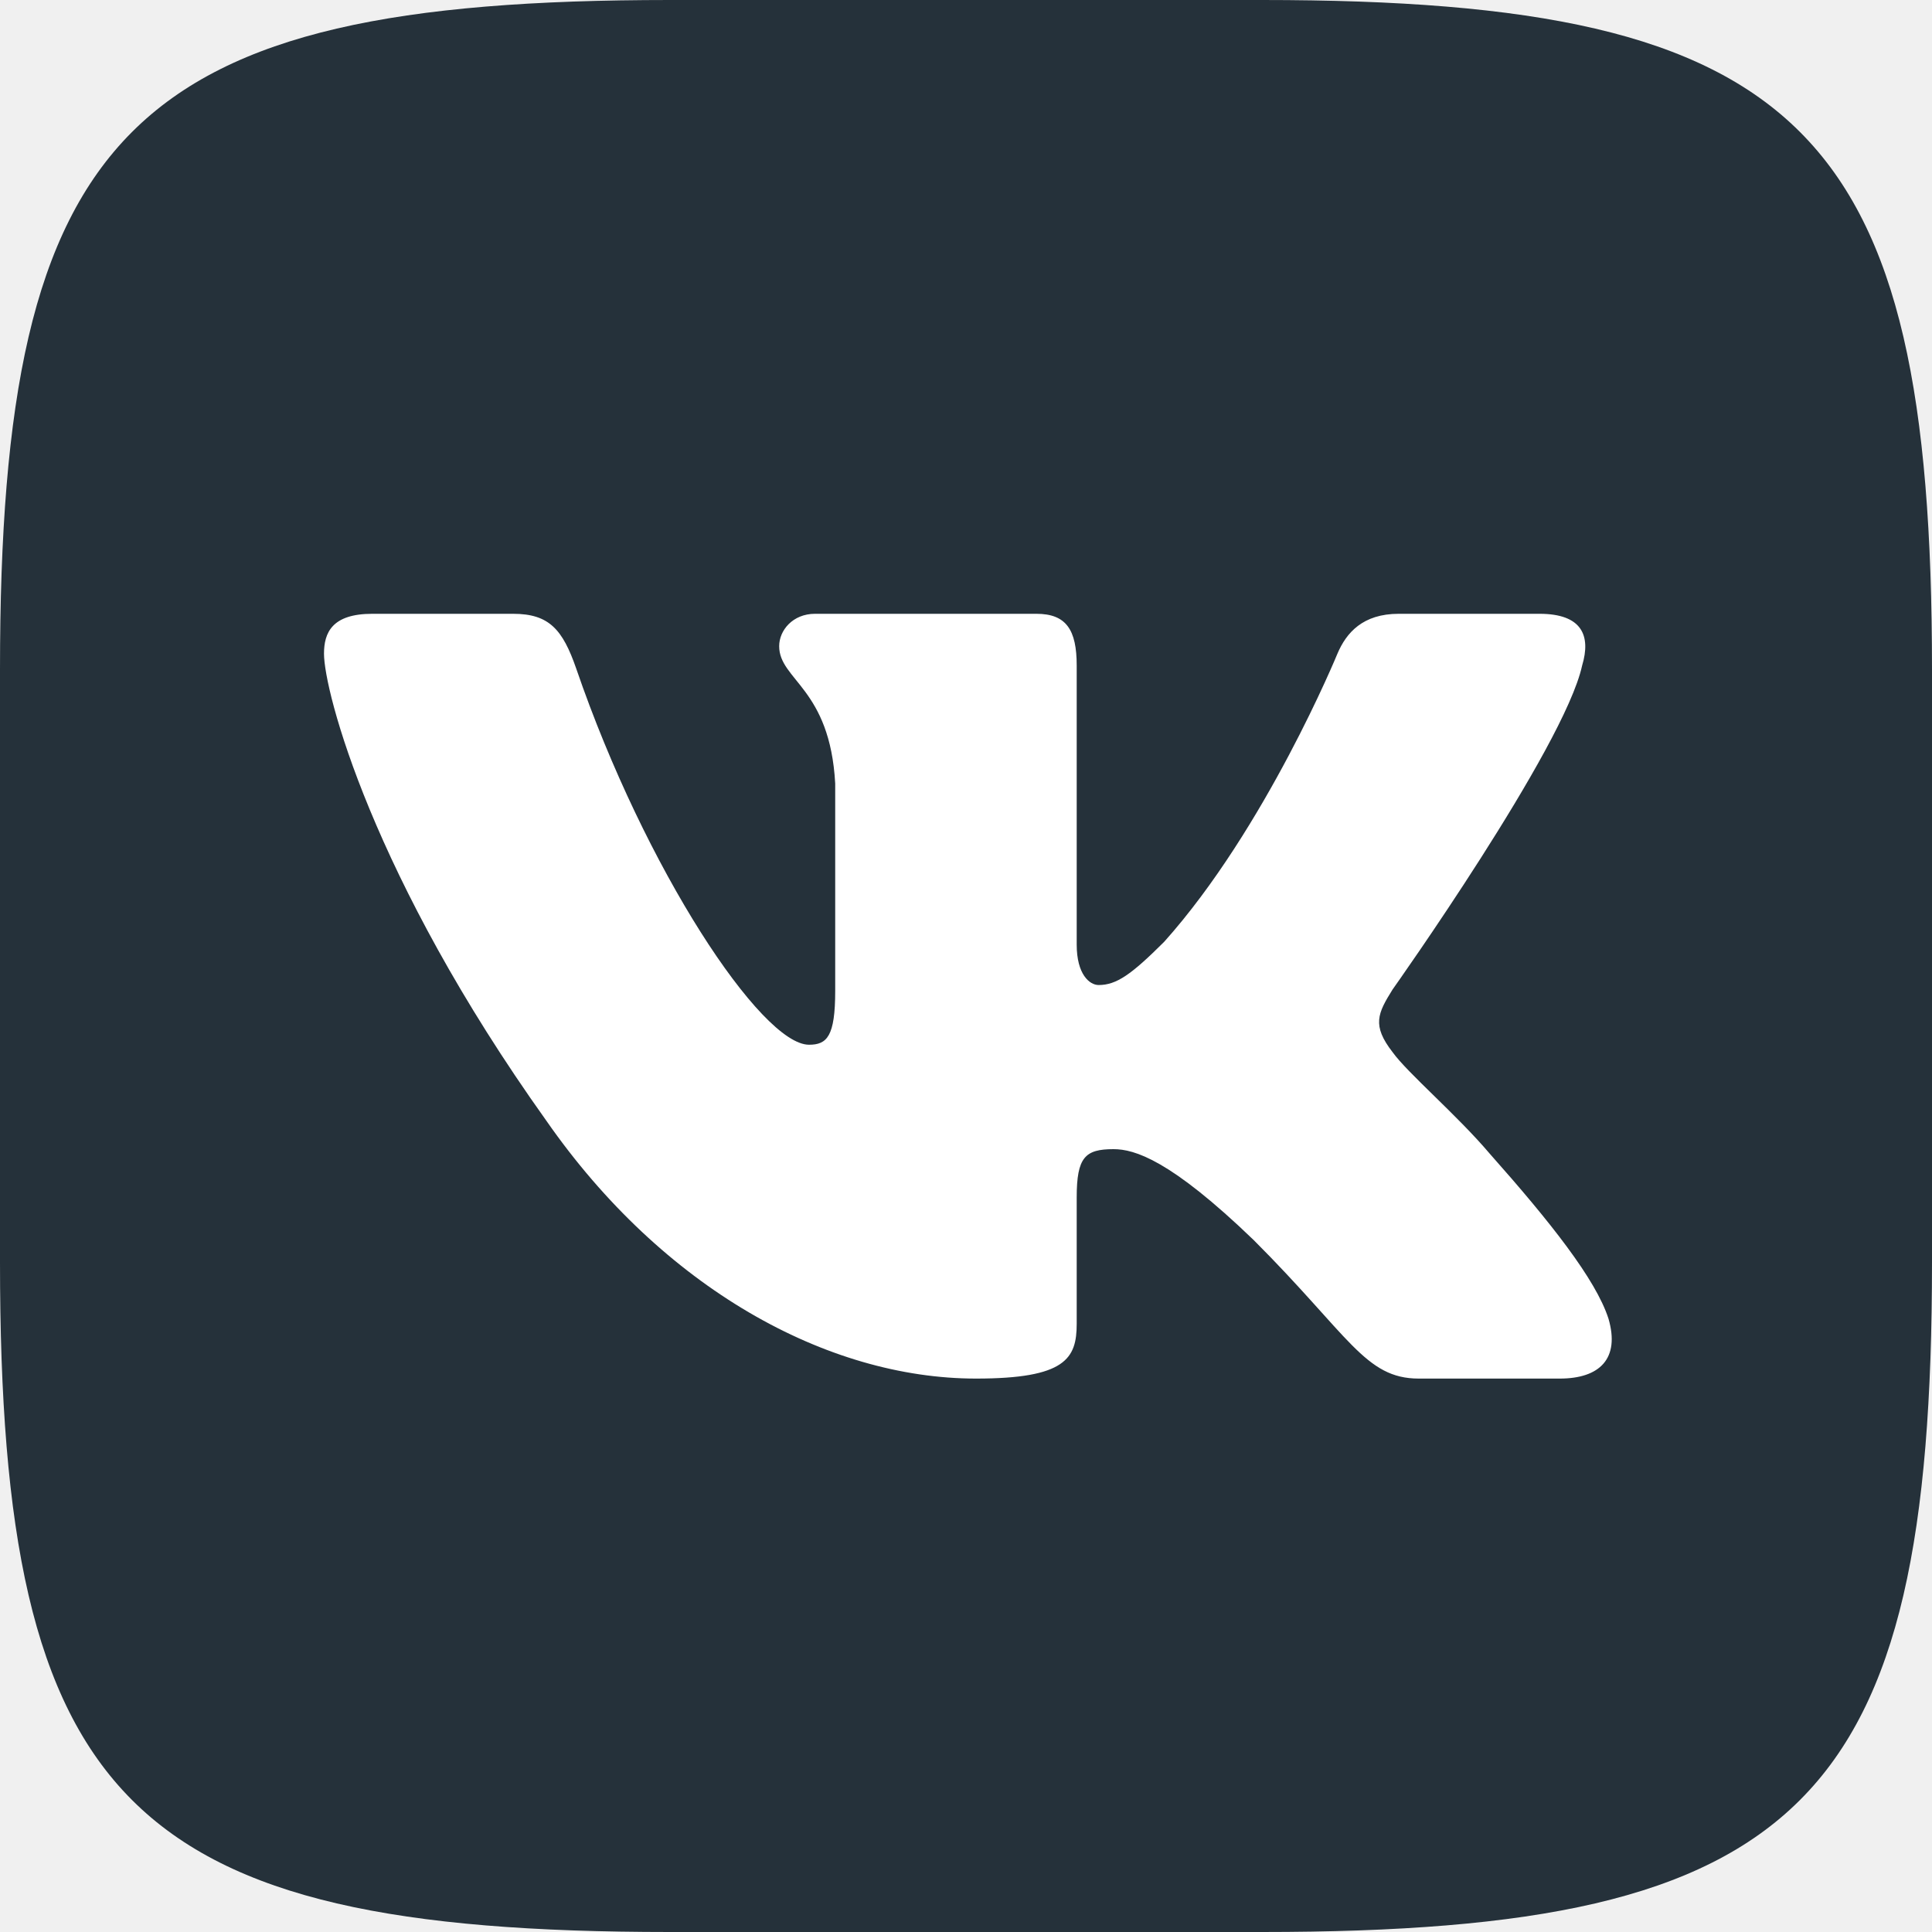
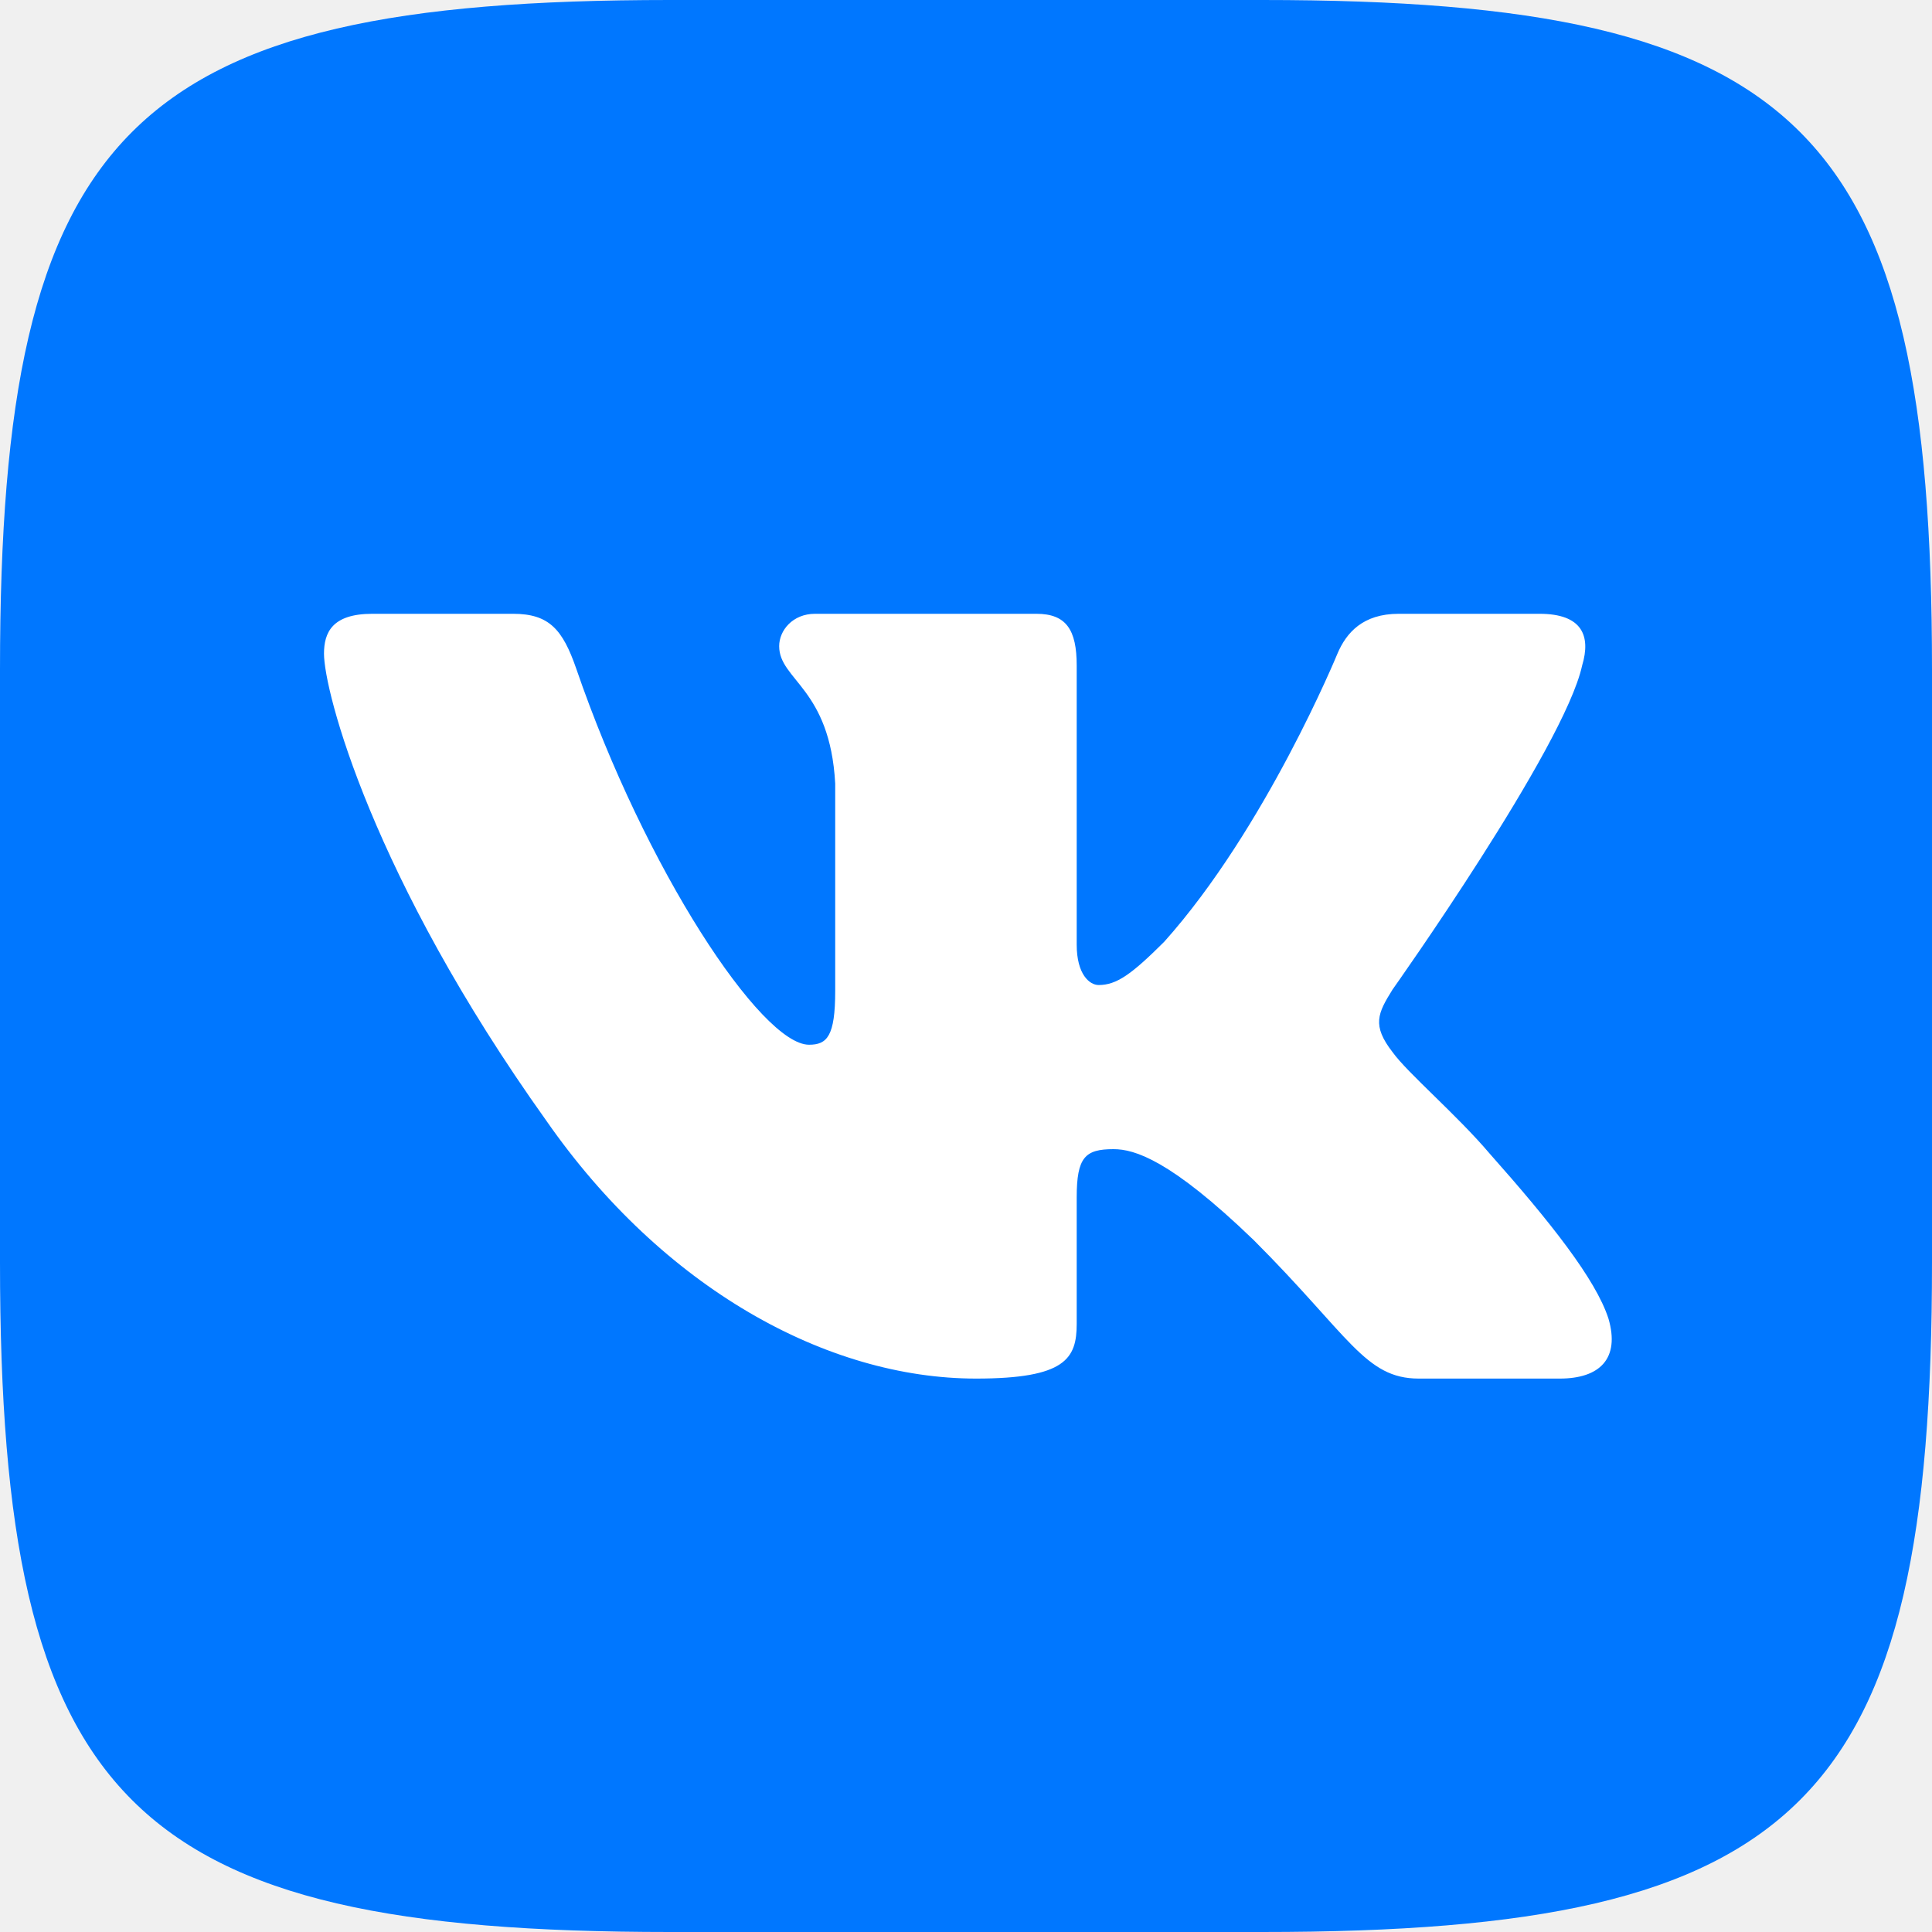
<svg xmlns="http://www.w3.org/2000/svg" width="20" height="20" viewBox="0 0 20 20" fill="none">
-   <path fill-rule="evenodd" clip-rule="evenodd" d="M6.933 0H13.067C18.667 0 20 1.333 20 6.933V13.067C20 18.667 18.667 20 13.067 20H6.933C1.333 20 0 18.667 0 13.067V6.933C0 1.333 1.333 0 6.933 0Z" fill="#25313A" />
+   <path fill-rule="evenodd" clip-rule="evenodd" d="M6.933 0H13.067C18.667 0 20 1.333 20 6.933V13.067C20 18.667 18.667 20 13.067 20H6.933C1.333 20 0 18.667 0 13.067V6.933C0 1.333 1.333 0 6.933 0Z" fill="#0077FF" />
  <path fill-rule="evenodd" clip-rule="evenodd" d="M16.378 6.89C16.471 6.581 16.378 6.354 15.937 6.354H14.479C14.108 6.354 13.937 6.55 13.845 6.767C13.845 6.767 13.103 8.574 12.052 9.749C11.712 10.088 11.558 10.197 11.373 10.197C11.28 10.197 11.146 10.088 11.146 9.779V6.89C11.146 6.52 11.038 6.354 10.729 6.354H8.437C8.206 6.354 8.066 6.526 8.066 6.689C8.066 7.041 8.592 7.122 8.646 8.111V10.258C8.646 10.729 8.561 10.815 8.375 10.815C7.881 10.815 6.678 8.999 5.965 6.921C5.825 6.517 5.685 6.354 5.312 6.354H3.854C3.437 6.354 3.354 6.55 3.354 6.767C3.354 7.153 3.848 9.069 5.656 11.602C6.861 13.333 8.559 14.271 10.104 14.271C11.031 14.271 11.146 14.063 11.146 13.704V12.396C11.146 11.979 11.233 11.896 11.527 11.896C11.743 11.896 12.114 12.004 12.979 12.838C13.968 13.827 14.131 14.271 14.687 14.271H16.146C16.562 14.271 16.771 14.063 16.651 13.651C16.519 13.242 16.047 12.647 15.421 11.942C15.081 11.541 14.571 11.108 14.416 10.892C14.2 10.614 14.262 10.49 14.416 10.243C14.416 10.243 16.193 7.74 16.378 6.89Z" fill="white" />
</svg>
